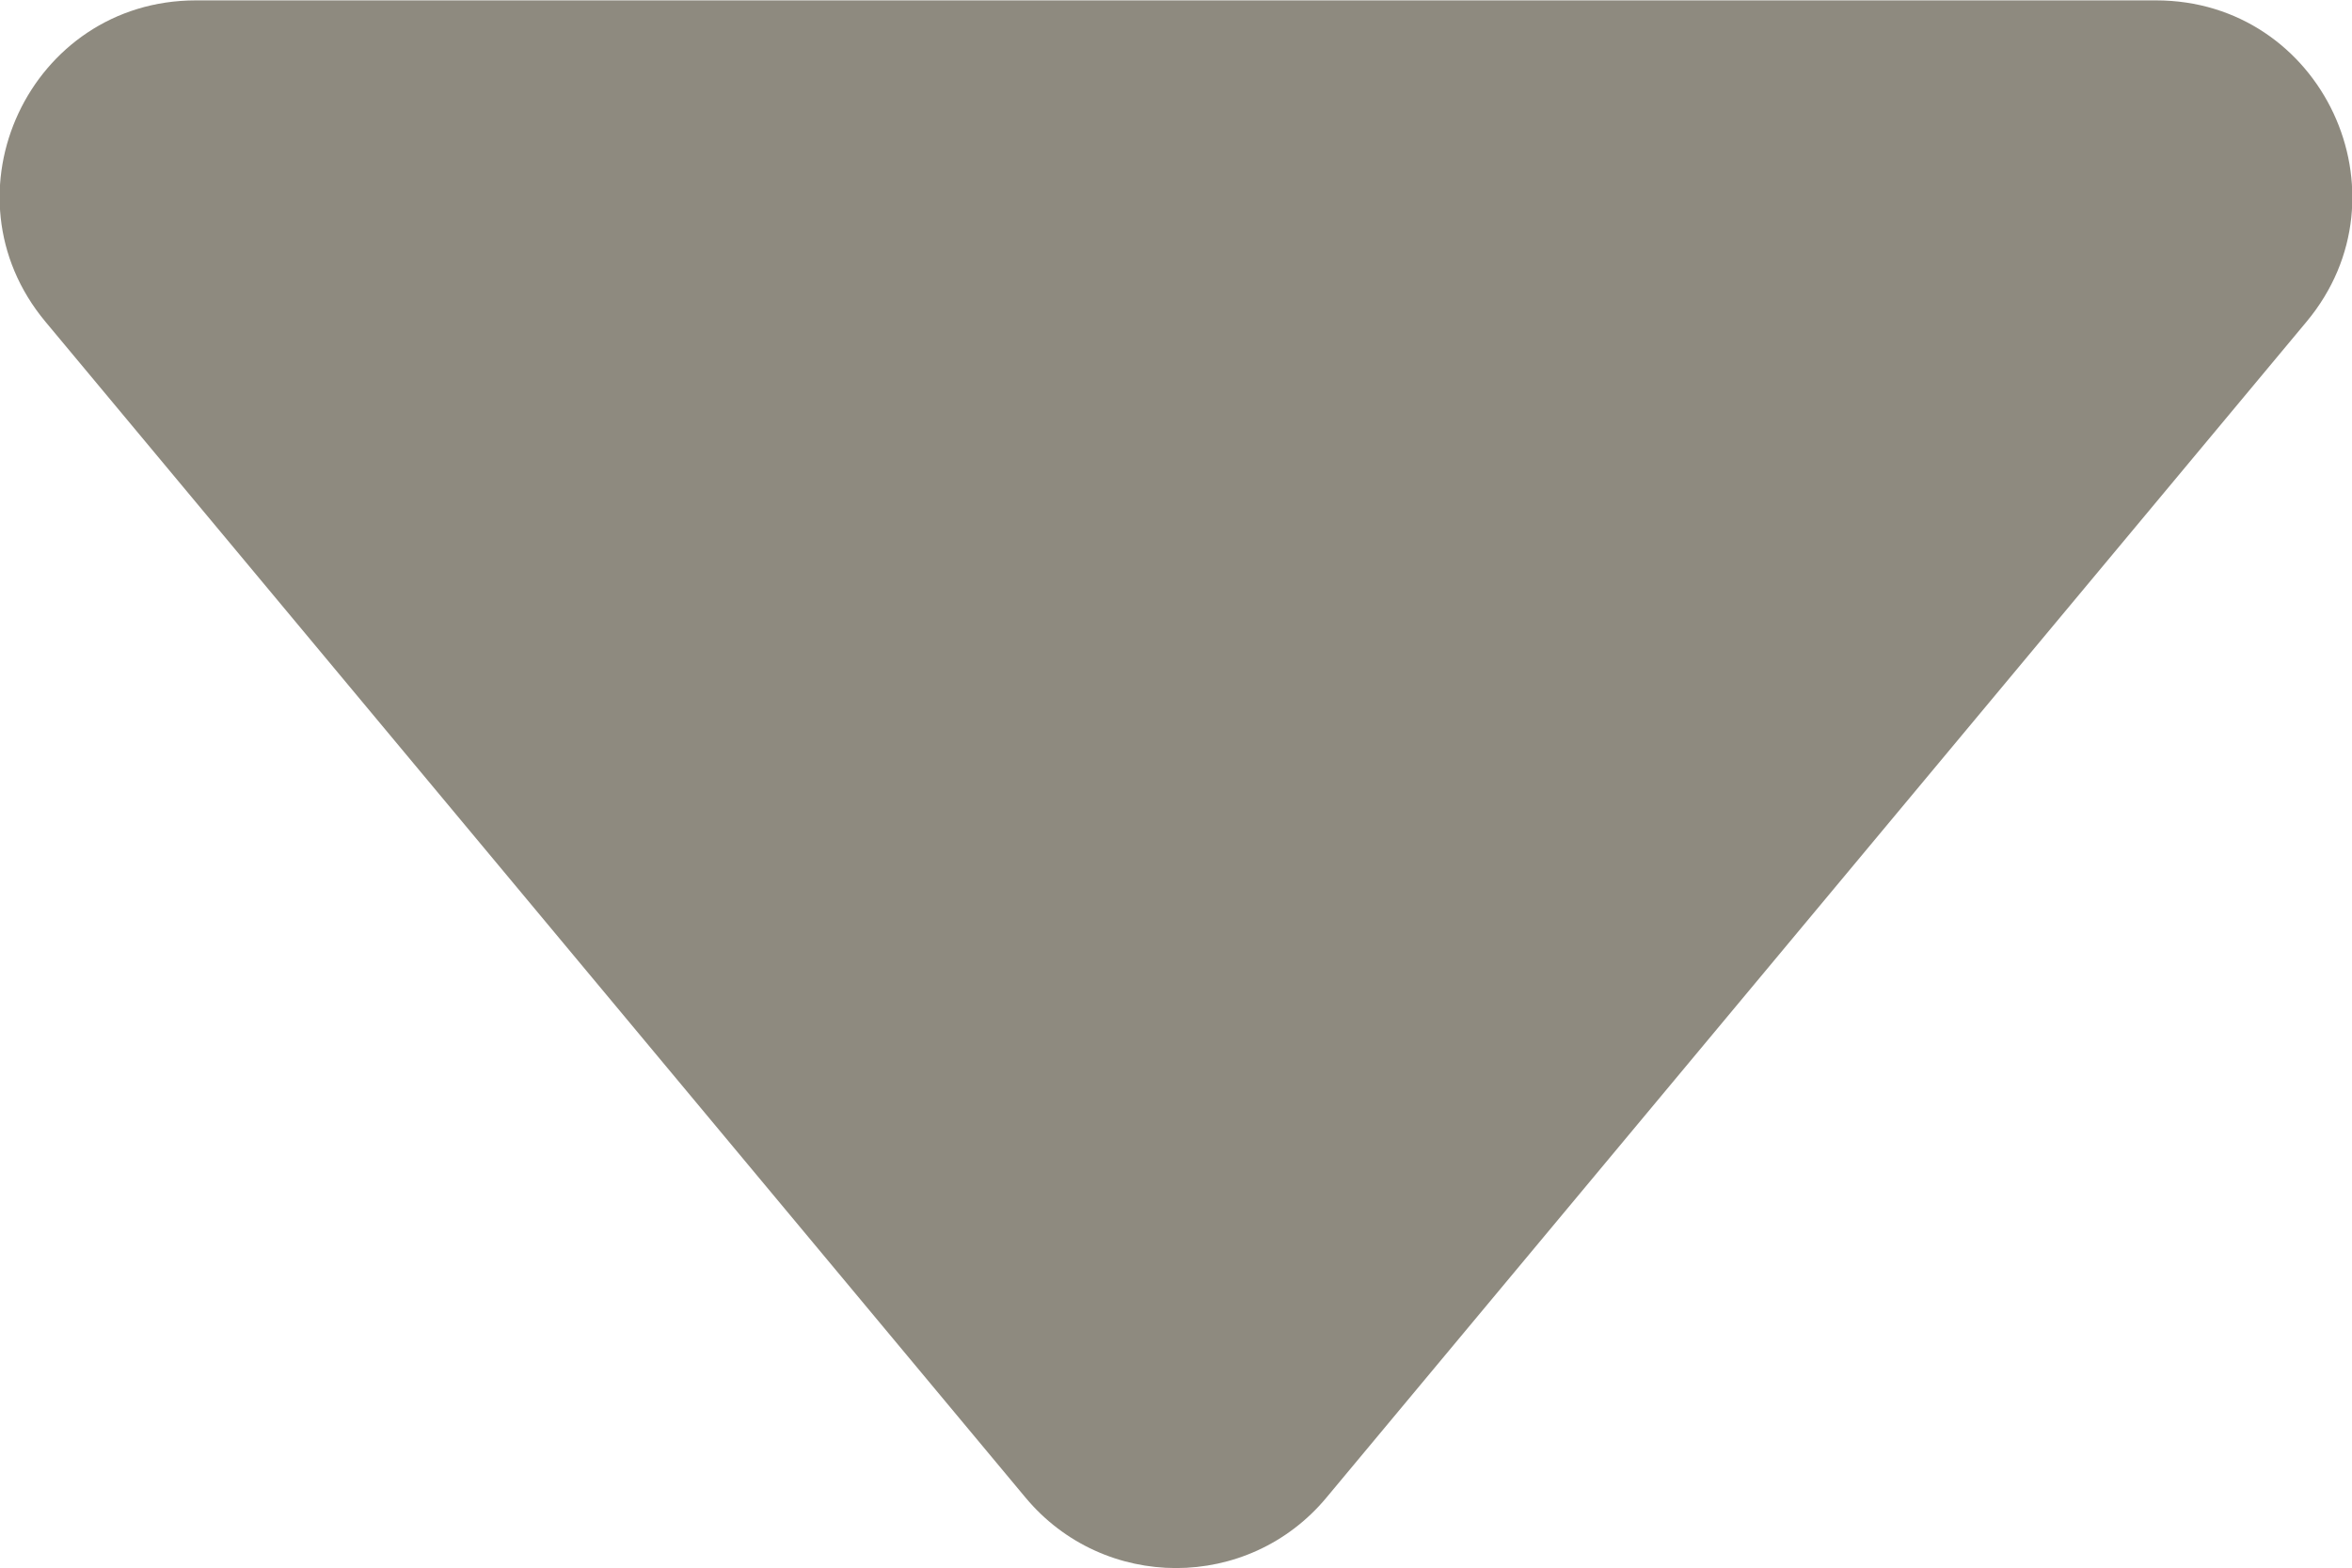
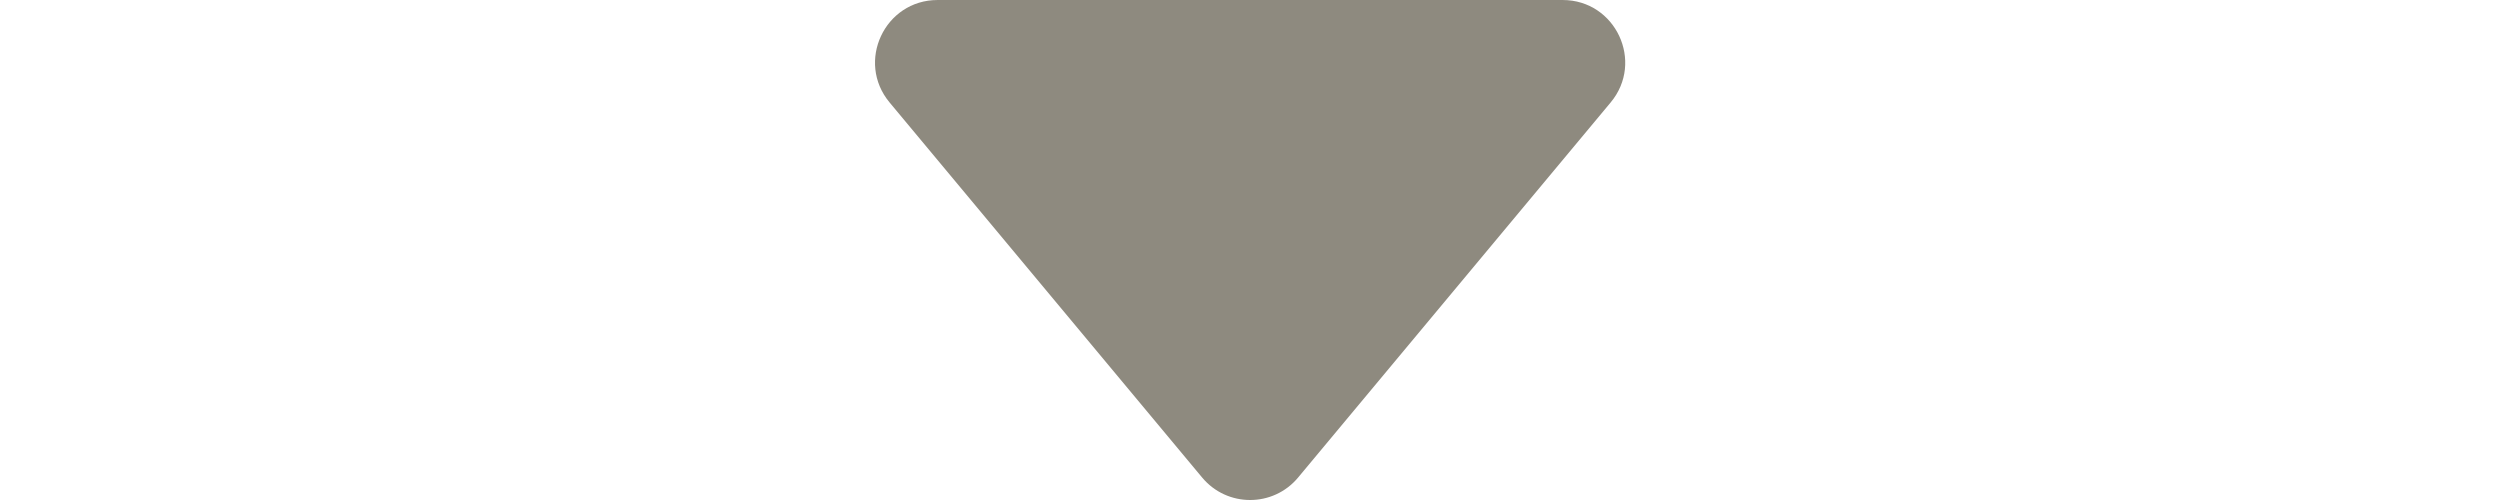
- <svg xmlns="http://www.w3.org/2000/svg" width="12px" height="8px" viewBox="0 0 12 8" version="1.1">
+ <svg xmlns="http://www.w3.org/2000/svg" width="40px" height="8px" viewBox="0 0 40 8" version="1.1">
  <defs />
-   <g id="Menu" stroke="none" stroke-width="1" fill="none" fill-rule="evenodd" fill-opacity="1.0">
-     <g id="categories-expanded" transform="translate(-332, -189)" fill="#8E8A7F">
-       <g id="categories" transform="translate(0, 80)">
-         <g id="dropdown" transform="translate(331, 109)">
-           <path d="M3,9.002 L3,9.002 L3,-0.998 C3,-1.846 3.989,-2.309 4.64,-1.766 L10.64,3.234 C11.12,3.633 11.12,4.37 10.64,4.77 L4.64,9.77 C3.989,10.313 3,9.85 3,9.002 L3,9.002 Z" id="drilldown" transform="translate(7, 4.001911) rotate(-270) translate(-7, -4.001911) " />
-         </g>
-       </g>
-     </g>
+   <g id="Home" stroke="none" stroke-width="1" fill="none" fill-rule="evenodd">
+     <path d="M16.002,9 L16.002,9 L16.002,-1 C16.002,-1.848 16.991,-2.311 17.642,-1.768 L23.642,3.232 C24.122,3.632 24.122,4.368 23.642,4.768 L17.642,9.768 C16.991,10.311 16.002,9.848 16.002,9 L16.002,9 Z" id="drilldown" fill="#8E8A7F" fill-rule="nonzero" transform="translate(20.00191, 4) rotate(90) translate(-20.00191, -4) " />
  </g>
</svg>
